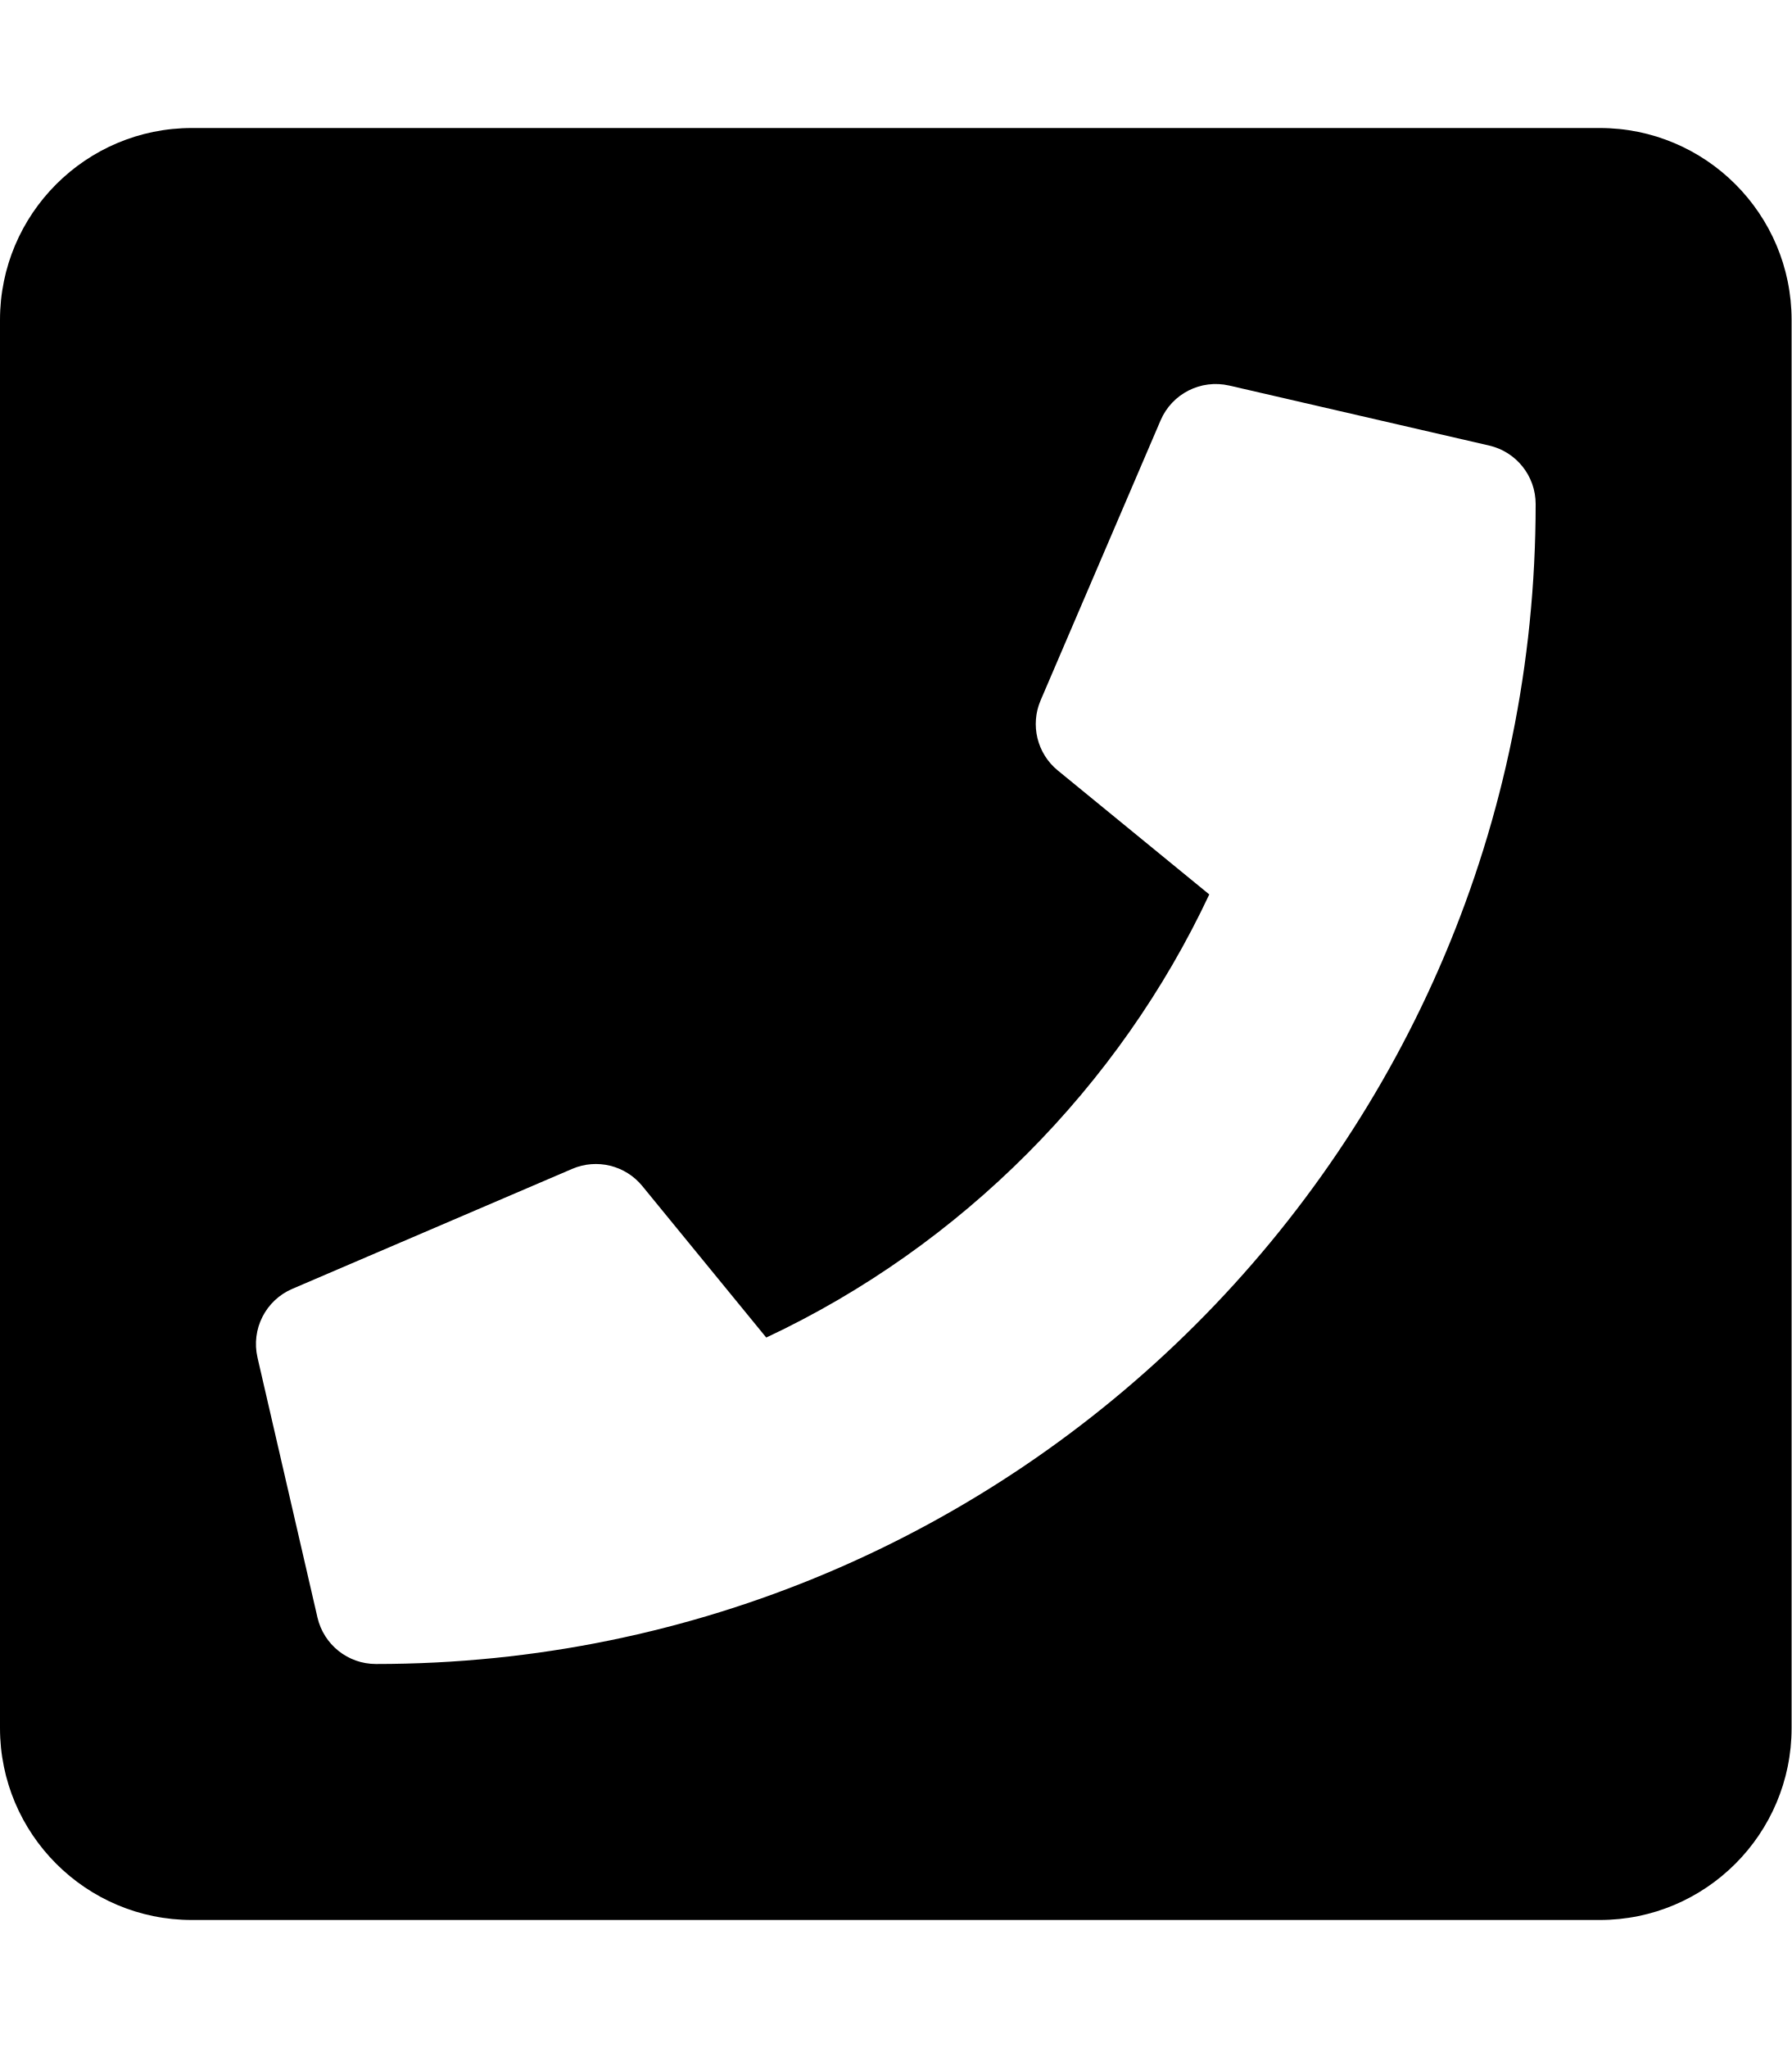
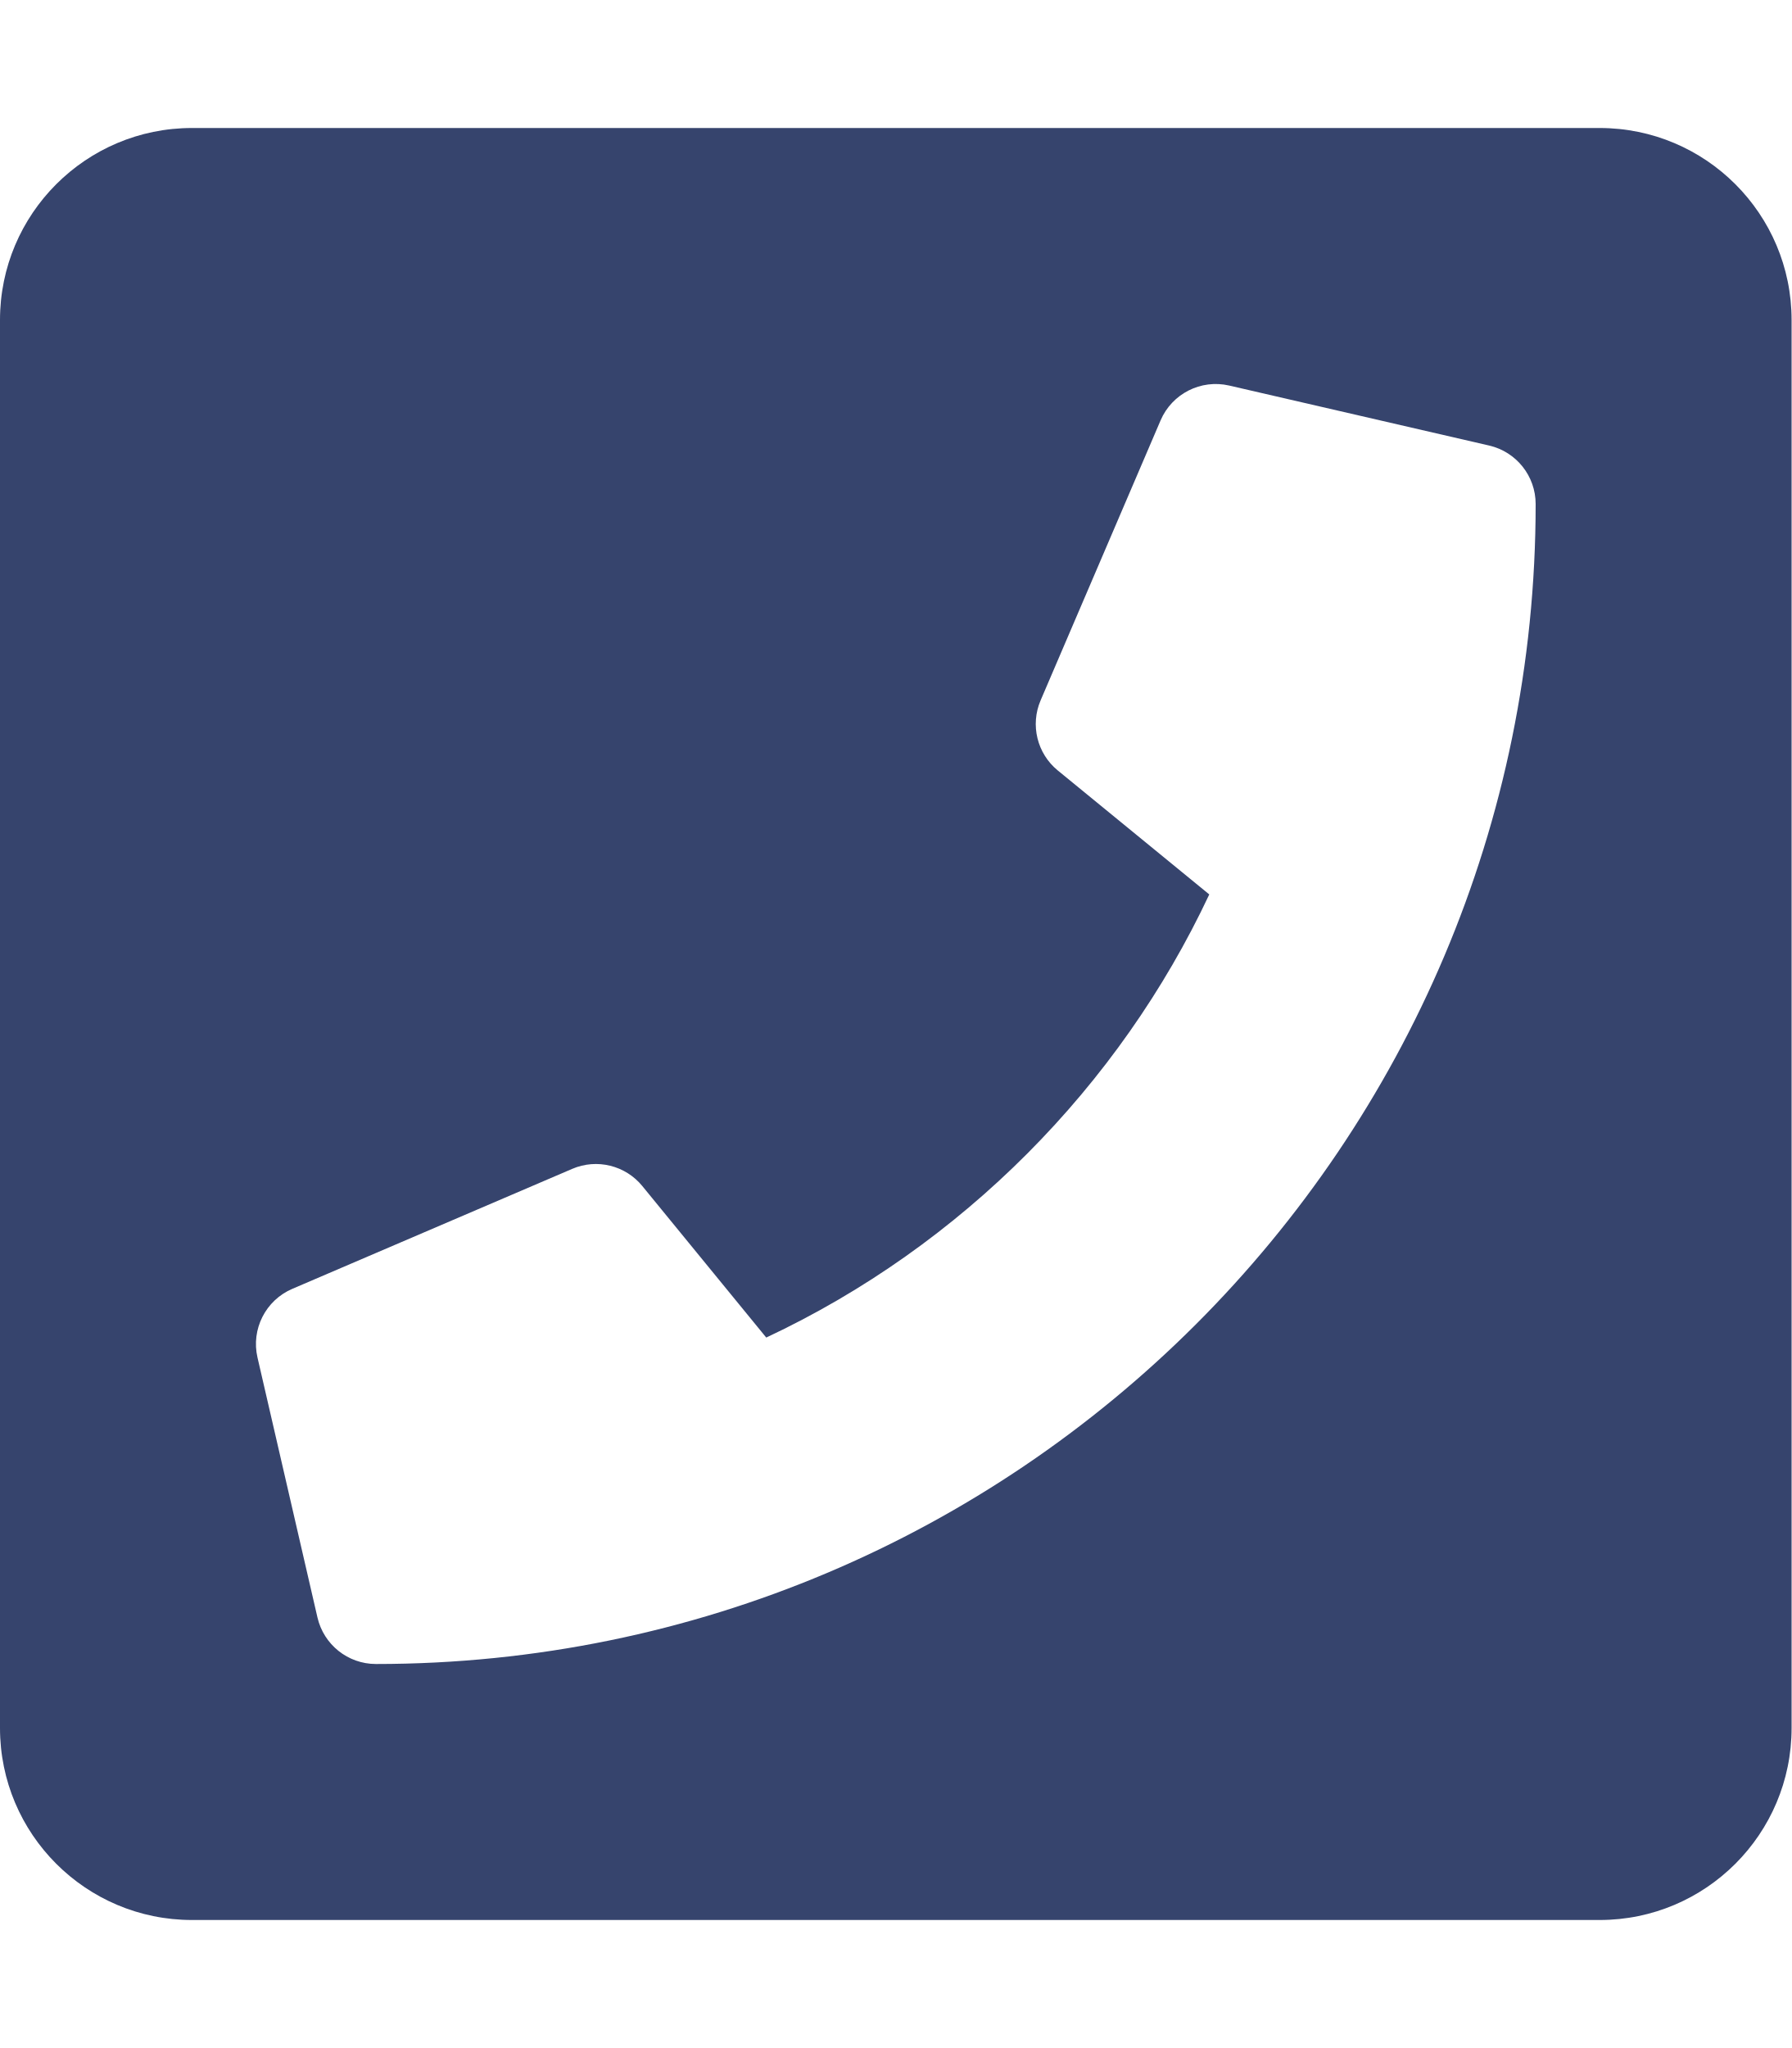
<svg xmlns="http://www.w3.org/2000/svg" viewBox="0 0 448 512">
-   <path d="M400 32H48C21.49 32 0 53.49 0 80v352c0 26.51 21.49 48 48 48h352c26.51 0 48-21.49 48-48V80c0-26.51-21.49-48-48-48zM94 416c-7.033 0-13.057-4.873-14.616-11.627l-14.998-65a15 15 0 0 1 8.707-17.16l69.998-29.999a15 15 0 0 1 17.518 4.289l30.997 37.885c48.944-22.963 88.297-62.858 110.781-110.78l-37.886-30.997a15.001 15.001 0 0 1-4.289-17.518l30-69.998a15 15 0 0 1 17.16-8.707l65 14.998A14.997 14.997 0 0 1 384 126c0 160.292-129.945 290-290 290z" />
+   <path fill="#36446D" d="M400 32H48C21.49 32 0 53.49 0 80v352c0 26.51 21.49 48 48 48h352c26.51 0 48-21.49 48-48V80c0-26.51-21.49-48-48-48zM94 416c-7.033 0-13.057-4.873-14.616-11.627l-14.998-65a15 15 0 0 1 8.707-17.16l69.998-29.999a15 15 0 0 1 17.518 4.289l30.997 37.885c48.944-22.963 88.297-62.858 110.781-110.78l-37.886-30.997a15.001 15.001 0 0 1-4.289-17.518l30-69.998a15 15 0 0 1 17.16-8.707l65 14.998A14.997 14.997 0 0 1 384 126c0 160.292-129.945 290-290 290z" />
</svg>
